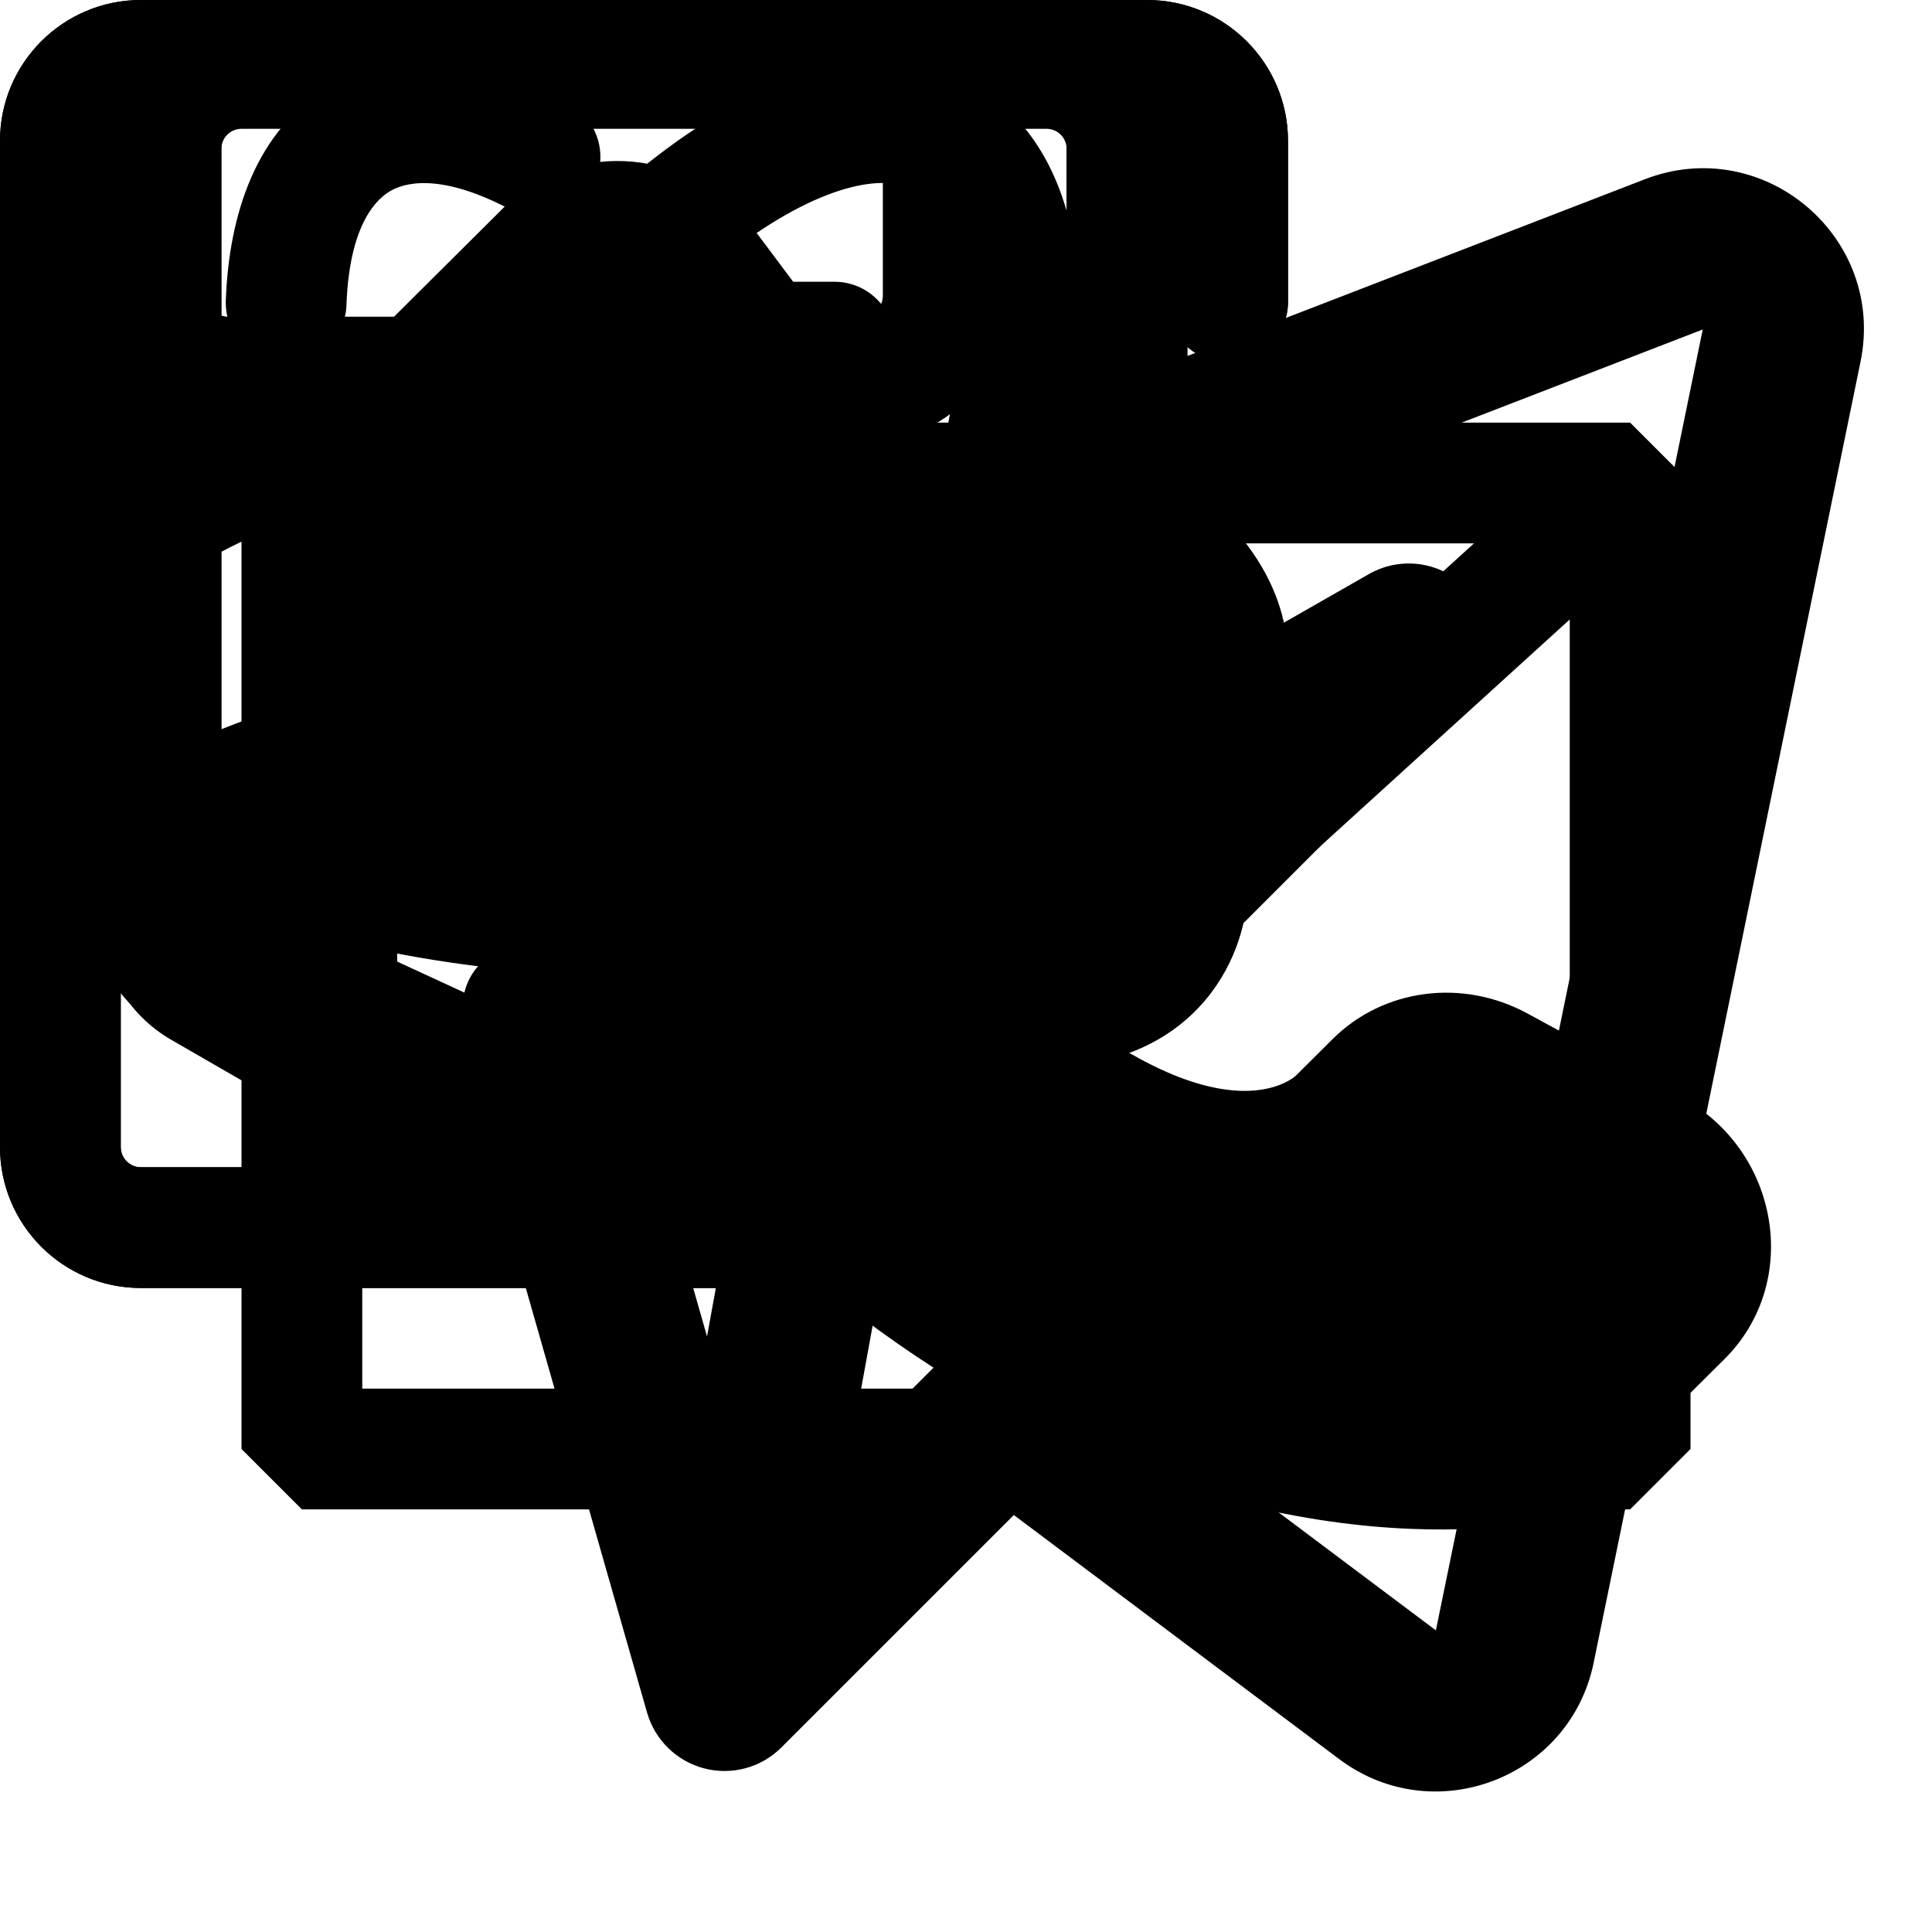
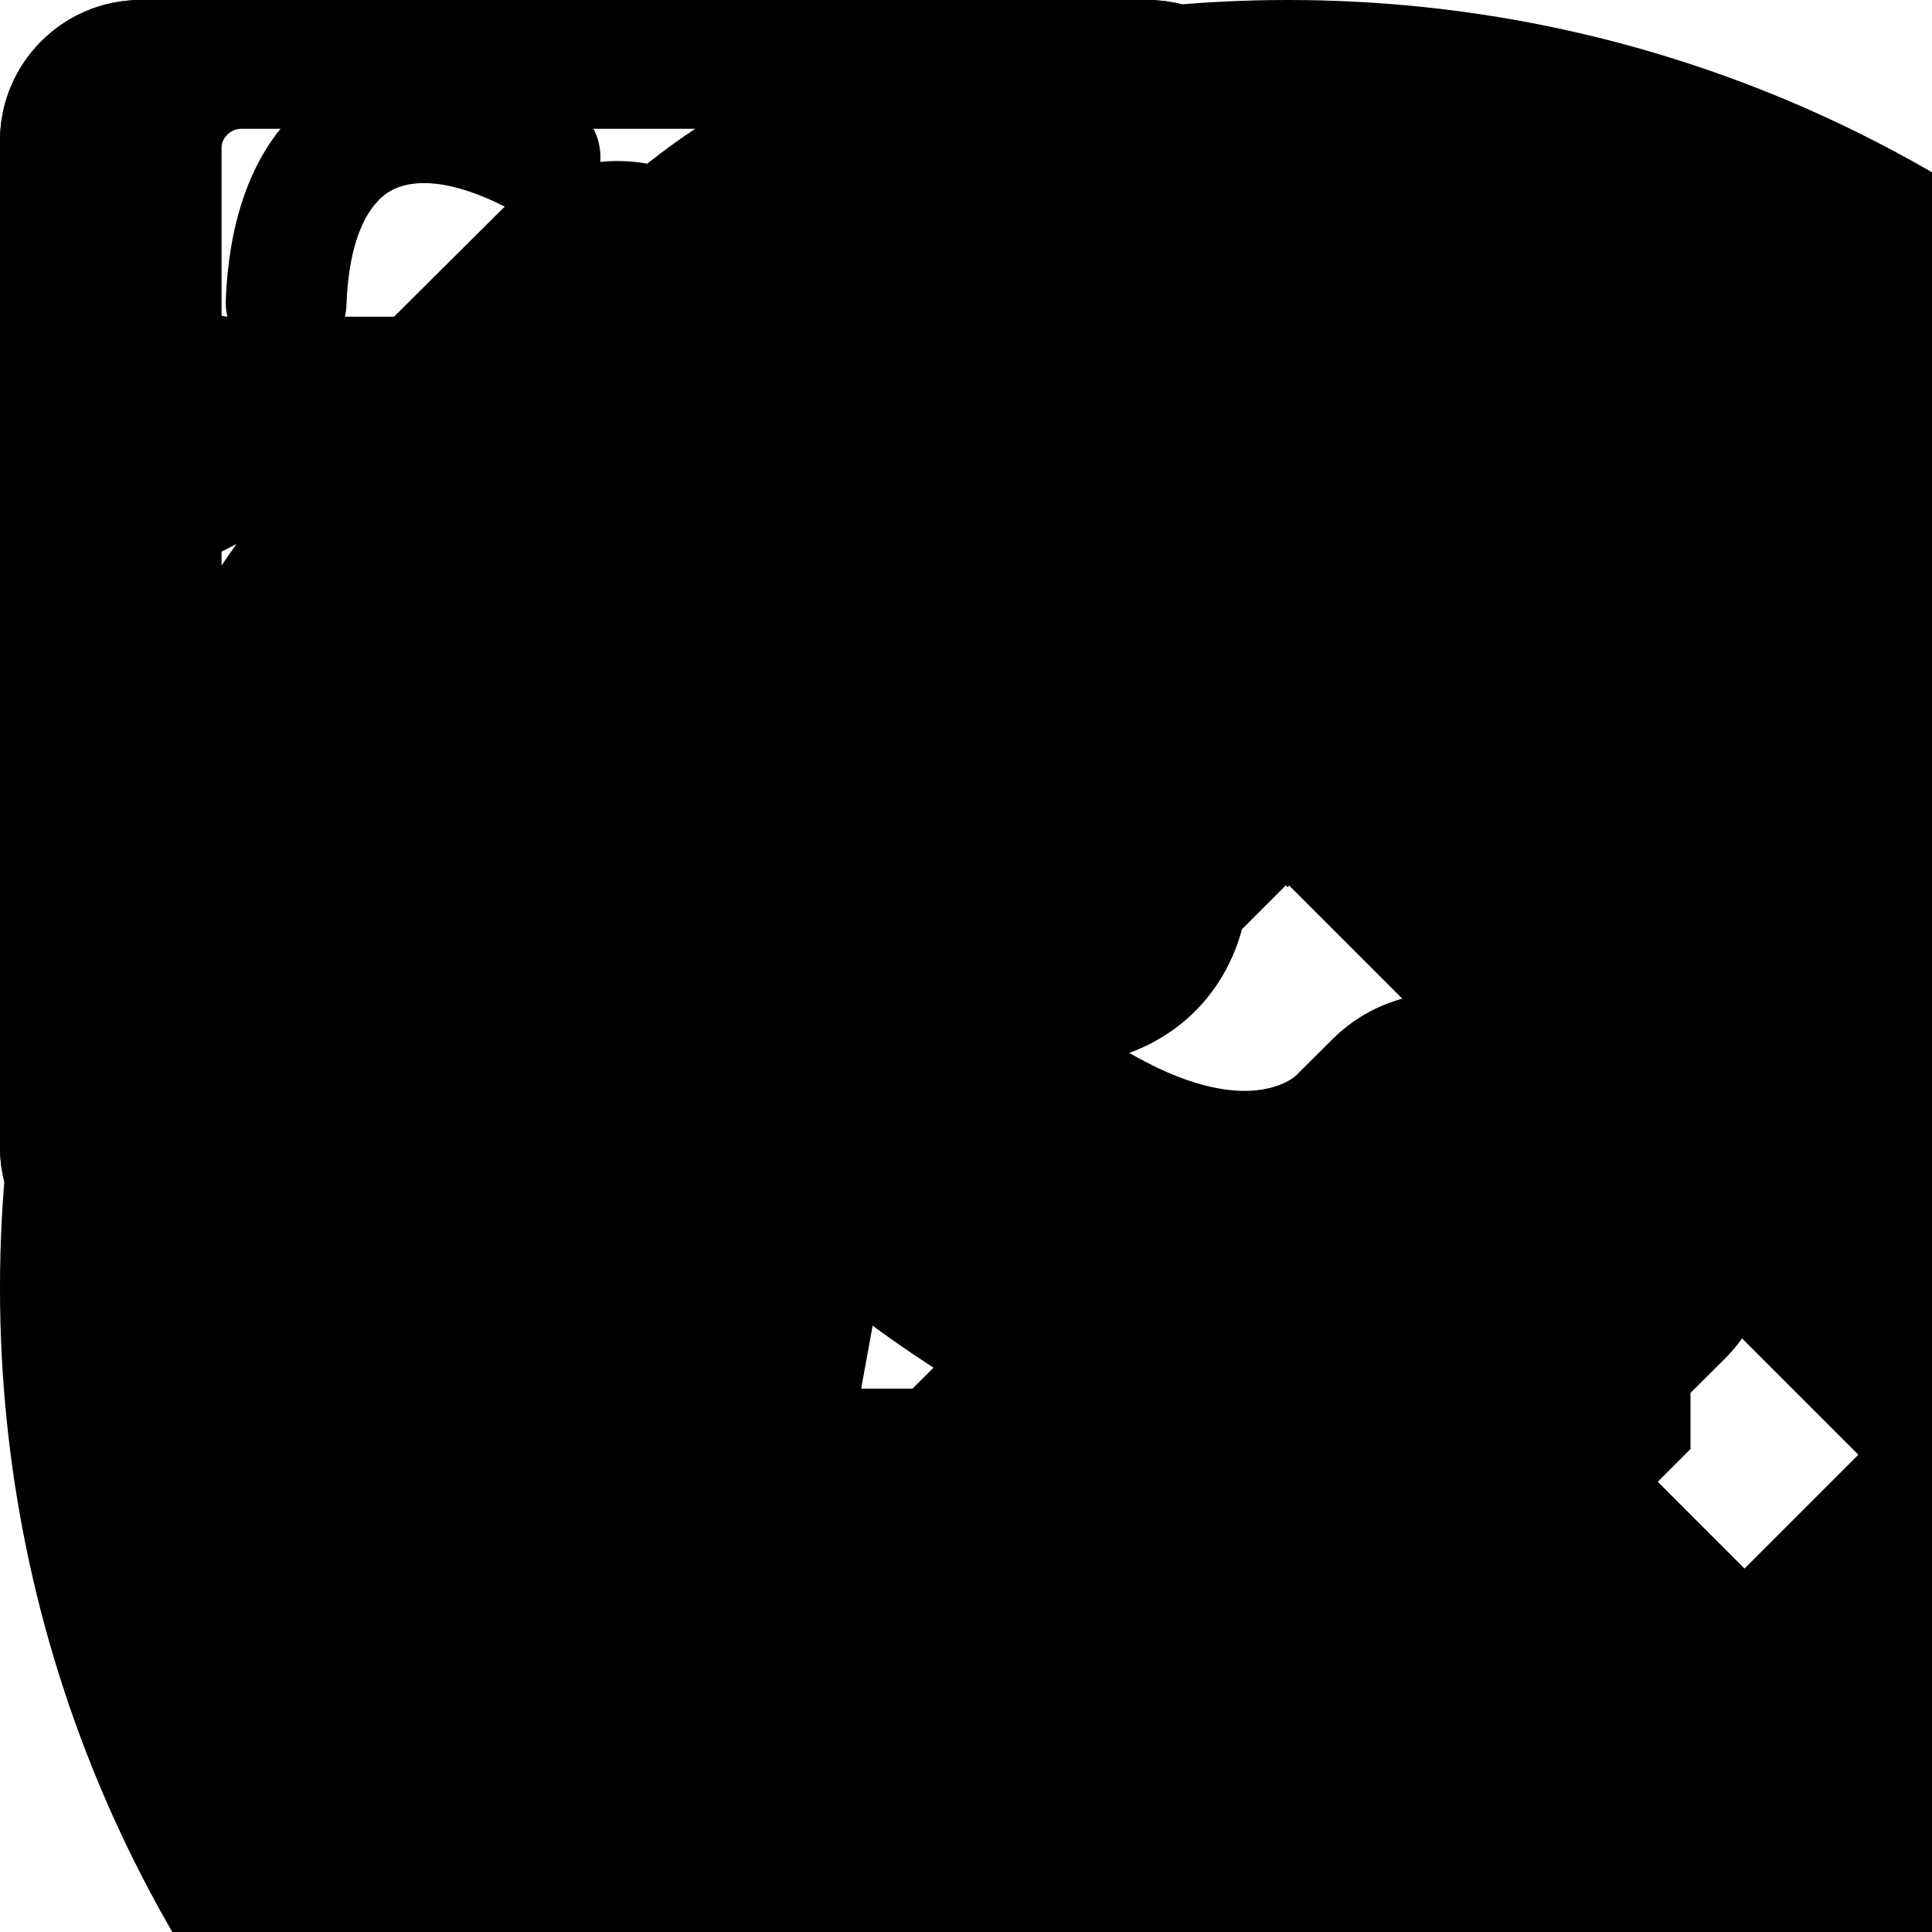
<svg xmlns="http://www.w3.org/2000/svg" width="800px" height="800px" viewBox="0 0 24 24">
  <g id="html">
    <path width="100%" height="100%" fill-rule="evennode" clip-rule="evennode" d="M3 1.5C2.862 1.5 2.75 1.612 2.75 1.75V11.3C2.75 11.39 2.798 11.472 2.875 11.517L7.734 14.319C7.809 14.363 7.902 14.364 7.979 14.322L13.12 11.505C13.2 11.461 13.25 11.377 13.25 11.286V1.75C13.25 1.612 13.138 1.5 13 1.5H3ZM1.25 1.75C1.25 0.784 2.034 0 3 0H13C13.966 0 14.75 0.784 14.75 1.75V11.286C14.75 11.925 14.402 12.513 13.841 12.82L8.7 15.637C8.164 15.931 7.514 15.924 6.984 15.619L2.126 12.816C1.584 12.504 1.25 11.926 1.25 11.3V1.75ZM5 4.25C5 3.836 5.336 3.5 5.75 3.5H10.365C10.78 3.5 11.115 3.836 11.115 4.25C11.115 4.664 10.78 5 10.365 5H6.5V6.712H10.365C10.78 6.712 11.115 7.047 11.115 7.462V10.346C11.115 10.63 10.955 10.89 10.701 11.017L8.393 12.171C8.182 12.276 7.933 12.276 7.722 12.171L5.415 11.017C5.16 10.89 5 10.63 5 10.346V9.769C5 9.355 5.336 9.019 5.75 9.019C6.164 9.019 6.5 9.355 6.5 9.769V9.883L8.058 10.662L9.615 9.883V8.212H5.75C5.336 8.212 5 7.876 5 7.462V4.25Z" />
  </g>
  <g id="typeScript">
    <path fill-rule="nonzero" clip-rule="nonzero" d="M0 1.75C0 0.784 0.784 0 1.75 0H14.25C15.216 0 16 0.784 16 1.75V3.75C16 4.164 15.664 4.5 15.25 4.5C14.836 4.5 14.5 4.164 14.5 3.75V1.75C14.5 1.612 14.388 1.5 14.25 1.5H1.75C1.612 1.5 1.5 1.612 1.5 1.75V14.25C1.5 14.388 1.612 14.5 1.75 14.5H15.25C15.664 14.5 16 14.836 16 15.25C16 15.664 15.664 16 15.25 16H1.75C0.784 16 0 15.216 0 14.25V1.75ZM4.75 6.5C4.75 6.086 5.086 5.75 5.5 5.75H9.25C9.664 5.75 10 6.086 10 6.5C10 6.914 9.664 7.25 9.25 7.25H8.25V12.5C8.25 12.914 7.914 13.25 7.5 13.25C7.086 13.25 6.75 12.914 6.75 12.5V7.25H5.5C5.086 7.25 4.75 6.914 4.75 6.5ZM11.276 6.58C11.694 6.082 12.351 5.75 13.25 5.75C14.085 5.75 14.715 6.036 15.139 6.485C15.424 6.786 15.411 7.261 15.11 7.545C14.809 7.83 14.334 7.816 14.049 7.515C13.939 7.399 13.72 7.25 13.25 7.25C12.749 7.25 12.531 7.418 12.424 7.545C12.293 7.701 12.25 7.896 12.25 8C12.25 8.104 12.293 8.299 12.424 8.455C12.531 8.582 12.749 8.75 13.25 8.75C13.326 8.75 13.399 8.761 13.468 8.782C14.131 8.876 14.632 9.173 14.974 9.58C15.368 10.049 15.5 10.604 15.5 11C15.5 11.396 15.368 11.951 14.974 12.42C14.556 12.918 13.899 13.25 13 13.25C12.165 13.25 11.535 12.964 11.111 12.515C10.826 12.214 10.839 11.739 11.14 11.455C11.441 11.17 11.916 11.184 12.201 11.485C12.311 11.601 12.53 11.75 13 11.75C13.501 11.75 13.719 11.582 13.826 11.455C13.957 11.299 14 11.104 14 11C14 10.896 13.957 10.701 13.826 10.545C13.719 10.418 13.501 10.25 13 10.25C12.924 10.25 12.851 10.239 12.782 10.218C12.119 10.123 11.618 9.827 11.276 9.42C10.882 8.951 10.75 8.396 10.75 8C10.75 7.604 10.882 7.049 11.276 6.58Z" />
  </g>
  <g id="css">
    <path fill-rule="nonzero" clip-rule="nonzero" d="M3 1.6C2.862 1.6 2.75 1.712 2.75 1.85V11.4C2.75 11.49 2.798 11.572 2.875 11.617L7.734 14.419C7.809 14.463 7.902 14.464 7.979 14.422L13.12 11.605C13.2 11.561 13.25 11.477 13.25 11.386V1.85C13.25 1.712 13.138 1.6 13 1.6H3ZM1.25 1.85C1.25 0.884 2.034 0.1 3 0.1H13C13.966 0.1 14.75 0.884 14.75 1.85V11.386C14.75 12.025 14.402 12.613 13.841 12.92L8.7 15.738C8.164 16.031 7.514 16.024 6.984 15.719L2.126 12.916C1.584 12.604 1.25 12.026 1.25 11.4V1.85ZM5 4.35C5 3.936 5.336 3.6 5.75 3.6H10.365C10.78 3.6 11.115 3.936 11.115 4.35V10.446C11.115 10.73 10.955 10.99 10.701 11.117L8.393 12.271C8.182 12.376 7.933 12.376 7.722 12.271L5.415 11.117C5.16 10.99 5 10.73 5 10.446V9.869C5 9.455 5.336 9.119 5.75 9.119C6.164 9.119 6.5 9.455 6.5 9.869V9.983L8.058 10.761L9.615 9.983V8.312H7C6.586 8.312 6.25 7.976 6.25 7.562C6.25 7.147 6.586 6.812 7 6.812H9.615V5.1H5.75C5.336 5.1 5 4.764 5 4.35Z" />
  </g>
  <g id="react">
    <path fill-rule="nonzero" clip-rule="nonzero" d="M4.85 2.372C4.599 2.517 4.335 2.916 4.304 3.788C4.29 4.202 3.942 4.526 3.528 4.511C3.114 4.496 2.791 4.149 2.805 3.735C2.843 2.667 3.181 1.604 4.1 1.073C5.022 0.541 6.115 0.782 7.061 1.287C7.427 1.482 7.565 1.937 7.37 2.302C7.175 2.667 6.721 2.806 6.355 2.611C5.582 2.198 5.102 2.227 4.85 2.372ZM8.871 3.673C9.19 3.409 9.663 3.453 9.927 3.772C10.482 4.441 11.014 5.204 11.496 6.04C12.537 7.842 13.178 9.688 13.351 11.236C13.437 12.009 13.411 12.745 13.23 13.375C13.048 14.011 12.694 14.586 12.1 14.929C11.381 15.344 10.551 15.286 9.791 15.009C9.029 14.731 8.244 14.206 7.496 13.523C7.19 13.243 7.168 12.769 7.448 12.463C7.727 12.157 8.201 12.136 8.507 12.415C9.166 13.017 9.786 13.411 10.304 13.599C10.826 13.789 11.154 13.744 11.35 13.63C11.514 13.535 11.68 13.342 11.788 12.963C11.898 12.579 11.933 12.053 11.86 11.403C11.715 10.104 11.159 8.456 10.197 6.79C9.755 6.024 9.271 5.331 8.772 4.729C8.508 4.41 8.552 3.937 8.871 3.673Z" />
    <path fill-rule="nonzero" clip-rule="nonzero" d="M14.5 8.206C14.5 7.916 14.286 7.487 13.547 7.025C13.195 6.805 13.089 6.343 13.308 5.992C13.528 5.64 13.991 5.534 14.342 5.753C15.248 6.32 16 7.144 16 8.206C16 9.27 15.244 10.096 14.334 10.663C13.982 10.882 13.52 10.775 13.3 10.423C13.082 10.071 13.189 9.609 13.54 9.39C14.285 8.926 14.5 8.496 14.5 8.206ZM11.363 11.038C11.432 11.446 11.157 11.834 10.749 11.903C9.892 12.048 8.965 12.127 8 12.127C5.92 12.127 4 11.76 2.573 11.136C1.86 10.824 1.237 10.433 0.781 9.961C0.321 9.486 0 8.892 0 8.206C0 7.375 0.466 6.686 1.085 6.166C1.707 5.645 2.555 5.228 3.52 4.922C3.915 4.796 4.337 5.015 4.462 5.41C4.587 5.804 4.369 6.226 3.974 6.351C3.123 6.621 2.472 6.961 2.05 7.316C1.624 7.672 1.5 7.979 1.5 8.206C1.5 8.395 1.585 8.635 1.859 8.919C2.137 9.206 2.575 9.499 3.174 9.761C4.371 10.285 6.076 10.627 8 10.627C8.885 10.627 9.727 10.555 10.498 10.424C10.906 10.355 11.293 10.63 11.363 11.038Z" />
    <path fill-rule="nonzero" clip-rule="nonzero" d="M4.872 13.63C5.123 13.775 5.601 13.804 6.371 13.395C6.737 13.2 7.191 13.339 7.385 13.705C7.58 14.071 7.441 14.525 7.075 14.72C6.131 15.221 5.041 15.46 4.122 14.929C3.2 14.397 2.863 13.33 2.827 12.258C2.813 11.844 3.137 11.497 3.551 11.483C3.965 11.469 4.312 11.793 4.326 12.207C4.355 13.083 4.62 13.485 4.872 13.63ZM3.988 9.497C3.599 9.353 3.401 8.921 3.546 8.533C3.848 7.718 4.243 6.876 4.725 6.04C5.766 4.238 7.044 2.76 8.298 1.836C8.924 1.375 9.574 1.03 10.211 0.871C10.852 0.711 11.528 0.73 12.122 1.073C12.841 1.488 13.205 2.236 13.345 3.033C13.486 3.832 13.423 4.774 13.206 5.763C13.117 6.168 12.717 6.424 12.312 6.335C11.908 6.246 11.652 5.846 11.741 5.442C11.932 4.57 11.964 3.836 11.868 3.293C11.772 2.746 11.568 2.485 11.372 2.372C11.208 2.277 10.957 2.23 10.575 2.326C10.187 2.423 9.714 2.656 9.188 3.044C8.136 3.818 6.986 5.124 6.025 6.79C5.582 7.556 5.224 8.322 4.952 9.055C4.808 9.443 4.376 9.641 3.988 9.497Z" />
    <path d="M9.459 8.066C9.459 8.817 8.851 9.426 8.1 9.426C7.349 9.426 6.74 8.817 6.74 8.066C6.74 7.315 7.349 6.707 8.1 6.707C8.851 6.707 9.459 7.315 9.459 8.066Z" />
  </g>
  <g id="javaScript">
    <path fill-rule="nonzero" clip-rule="nonzero" d="M0 1.75C0 0.784 0.784 0 1.75 0H14.25C15.216 0 16 0.784 16 1.75V3.75C16 4.164 15.664 4.5 15.25 4.5C14.836 4.5 14.5 4.164 14.5 3.75V1.75C14.5 1.612 14.388 1.5 14.25 1.5H1.75C1.612 1.5 1.5 1.612 1.5 1.75V14.25C1.5 14.388 1.612 14.5 1.75 14.5H15.25C15.664 14.5 16 14.836 16 15.25C16 15.664 15.664 16 15.25 16H1.75C0.784 16 0 15.216 0 14.25V1.75ZM8.25 5.75C8.664 5.75 9 6.086 9 6.5V10.5C9 11.505 8.724 12.258 8.155 12.732C7.612 13.185 6.954 13.25 6.5 13.25C6.086 13.25 5.75 12.914 5.75 12.5C5.75 12.086 6.086 11.75 6.5 11.75C6.846 11.75 7.063 11.69 7.195 11.58C7.301 11.492 7.5 11.245 7.5 10.5V6.5C7.5 6.086 7.836 5.75 8.25 5.75ZM11.276 6.58C11.694 6.082 12.351 5.75 13.25 5.75C14.085 5.75 14.715 6.036 15.139 6.485C15.424 6.786 15.411 7.261 15.11 7.545C14.809 7.83 14.334 7.816 14.049 7.515C13.939 7.399 13.72 7.25 13.25 7.25C12.749 7.25 12.531 7.418 12.424 7.545C12.293 7.701 12.25 7.896 12.25 8C12.25 8.104 12.293 8.299 12.424 8.455C12.531 8.582 12.749 8.75 13.25 8.75C13.326 8.75 13.399 8.761 13.468 8.782C14.131 8.876 14.632 9.173 14.974 9.58C15.368 10.049 15.5 10.604 15.5 11C15.5 11.396 15.368 11.951 14.974 12.42C14.556 12.918 13.899 13.25 13 13.25C12.165 13.25 11.535 12.964 11.111 12.515C10.826 12.214 10.839 11.739 11.14 11.455C11.441 11.17 11.916 11.184 12.201 11.485C12.311 11.601 12.53 11.75 13 11.75C13.501 11.75 13.719 11.582 13.826 11.455C13.957 11.299 14 11.104 14 11C14 10.896 13.957 10.701 13.826 10.545C13.719 10.418 13.501 10.25 13 10.25C12.924 10.25 12.851 10.239 12.782 10.218C12.119 10.123 11.618 9.827 11.276 9.42C10.882 8.951 10.75 8.396 10.75 8C10.75 7.604 10.882 7.049 11.276 6.58Z" />
  </g>
  <g id="git">
    <path fill-rule="evenodd" clip-rule="evenodd" d="M3.361 4.984H4.934V7.869H8.607V9.443H4.934V13.115H8.607V14.688H4.148C3.713 14.688 3.361 14.336 3.361 13.902V4.984Z" />
    <path fill-rule="evenodd" clip-rule="evenodd" d="M1 1.836C1 0.822 1.822 0 2.836 0H10.705C11.719 0 12.541 0.822 12.541 1.836V3.672C12.541 4.686 11.719 5.508 10.705 5.508H2.836C1.822 5.508 1 4.686 1 3.672V1.836ZM2.836 1.574C2.691 1.574 2.574 1.691 2.574 1.836V3.672C2.574 3.817 2.691 3.934 2.836 3.934H10.705C10.85 3.934 10.967 3.817 10.967 3.672V1.836C10.967 1.691 10.85 1.574 10.705 1.574H2.836Z" />
    <path fill-rule="evenodd" clip-rule="evenodd" d="M7.82 8.393C7.82 7.379 8.642 6.557 9.656 6.557H12.279C13.293 6.557 14.115 7.379 14.115 8.393V8.918C14.115 9.932 13.293 10.754 12.279 10.754H9.656C8.642 10.754 7.82 9.932 7.82 8.918V8.393ZM9.656 8.131C9.511 8.131 9.393 8.249 9.393 8.393V8.918C9.393 9.063 9.511 9.18 9.656 9.18H12.279C12.424 9.18 12.541 9.063 12.541 8.918V8.393C12.541 8.249 12.424 8.131 12.279 8.131H9.656Z" />
    <path fill-rule="evenodd" clip-rule="evenodd" d="M7.82 13.639C7.82 12.625 8.642 11.803 9.656 11.803H12.279C13.293 11.803 14.115 12.625 14.115 13.639V14.164C14.115 15.178 13.293 16 12.279 16H9.656C8.642 16 7.82 15.178 7.82 14.164V13.639ZM9.656 13.377C9.511 13.377 9.393 13.495 9.393 13.639V14.164C9.393 14.309 9.511 14.426 9.656 14.426H12.279C12.424 14.426 12.541 14.309 12.541 14.164V13.639C12.541 13.495 12.424 13.377 12.279 13.377H9.656Z" />
  </g>
  <g id="telegram">
    <path fill-rule="evenodd" clip-rule="evenodd" d="M23.112 4.494C23.43 2.945 21.907 1.657 20.432 2.227L2.342 9.216C0.695 9.853 0.621 12.157 2.225 12.898L6.165 14.716L8.038 21.275C8.136 21.615 8.406 21.879 8.749 21.968C9.092 22.057 9.457 21.958 9.707 21.707L12.594 18.82L16.637 21.853C17.811 22.733 19.502 22.092 19.797 20.655L23.112 4.494ZM3.063 11.082L21.152 4.093L17.837 20.253L13.1 16.7C12.702 16.401 12.145 16.441 11.793 16.793L10.556 18.029L10.928 15.986L18.207 8.707C18.561 8.353 18.599 7.791 18.295 7.393C17.991 6.995 17.439 6.883 17.004 7.132L6.951 12.876L3.063 11.082ZM8.177 14.479L8.783 16.602L9.016 15.321C9.053 15.121 9.149 14.937 9.293 14.793L11.513 12.573L8.177 14.479Z" />
  </g>
  <g id="phone">
    <path d="M16.556 12.906L16.101 13.359C16.101 13.359 15.018 14.435 12.063 11.497C9.108 8.559 10.191 7.483 10.191 7.483L10.477 7.197C11.184 6.495 11.251 5.367 10.634 4.543L9.373 2.859C8.61 1.84 7.136 1.705 6.261 2.575L4.692 4.136C4.258 4.567 3.968 5.126 4.003 5.746C4.093 7.332 4.811 10.745 8.815 14.727C13.062 18.949 17.047 19.117 18.676 18.965C19.192 18.917 19.64 18.655 20.001 18.295L21.422 16.883C22.381 15.93 22.11 14.295 20.883 13.628L18.973 12.589C18.167 12.152 17.186 12.28 16.556 12.906Z" />
  </g>
  <g id="email">
    <path fill-rule="evenodd" clip-rule="evenodd" d="M3.75 5.25L3 6V18L3.75 18.75H20.25L21 18V6L20.25 5.25H3.75ZM4.5 7.696V17.25H19.5V7.695L12 14.514L4.5 7.696ZM18.31 6.75H5.69L12 12.486L18.31 6.75Z" />
  </g>
+   <g id="goTop">
+     <path d="m16 0c8.837 0 16 7.163 16 16s-7.163 16-16 16-16-7.163-16-16 7.163-16 16-16zm.014 11-.021.021-.022-.021-7.071 7.071 1.414 1.414 5.679-5.678 5.678 5.678 1.414-1.414z" />
+   </g>
</svg>
